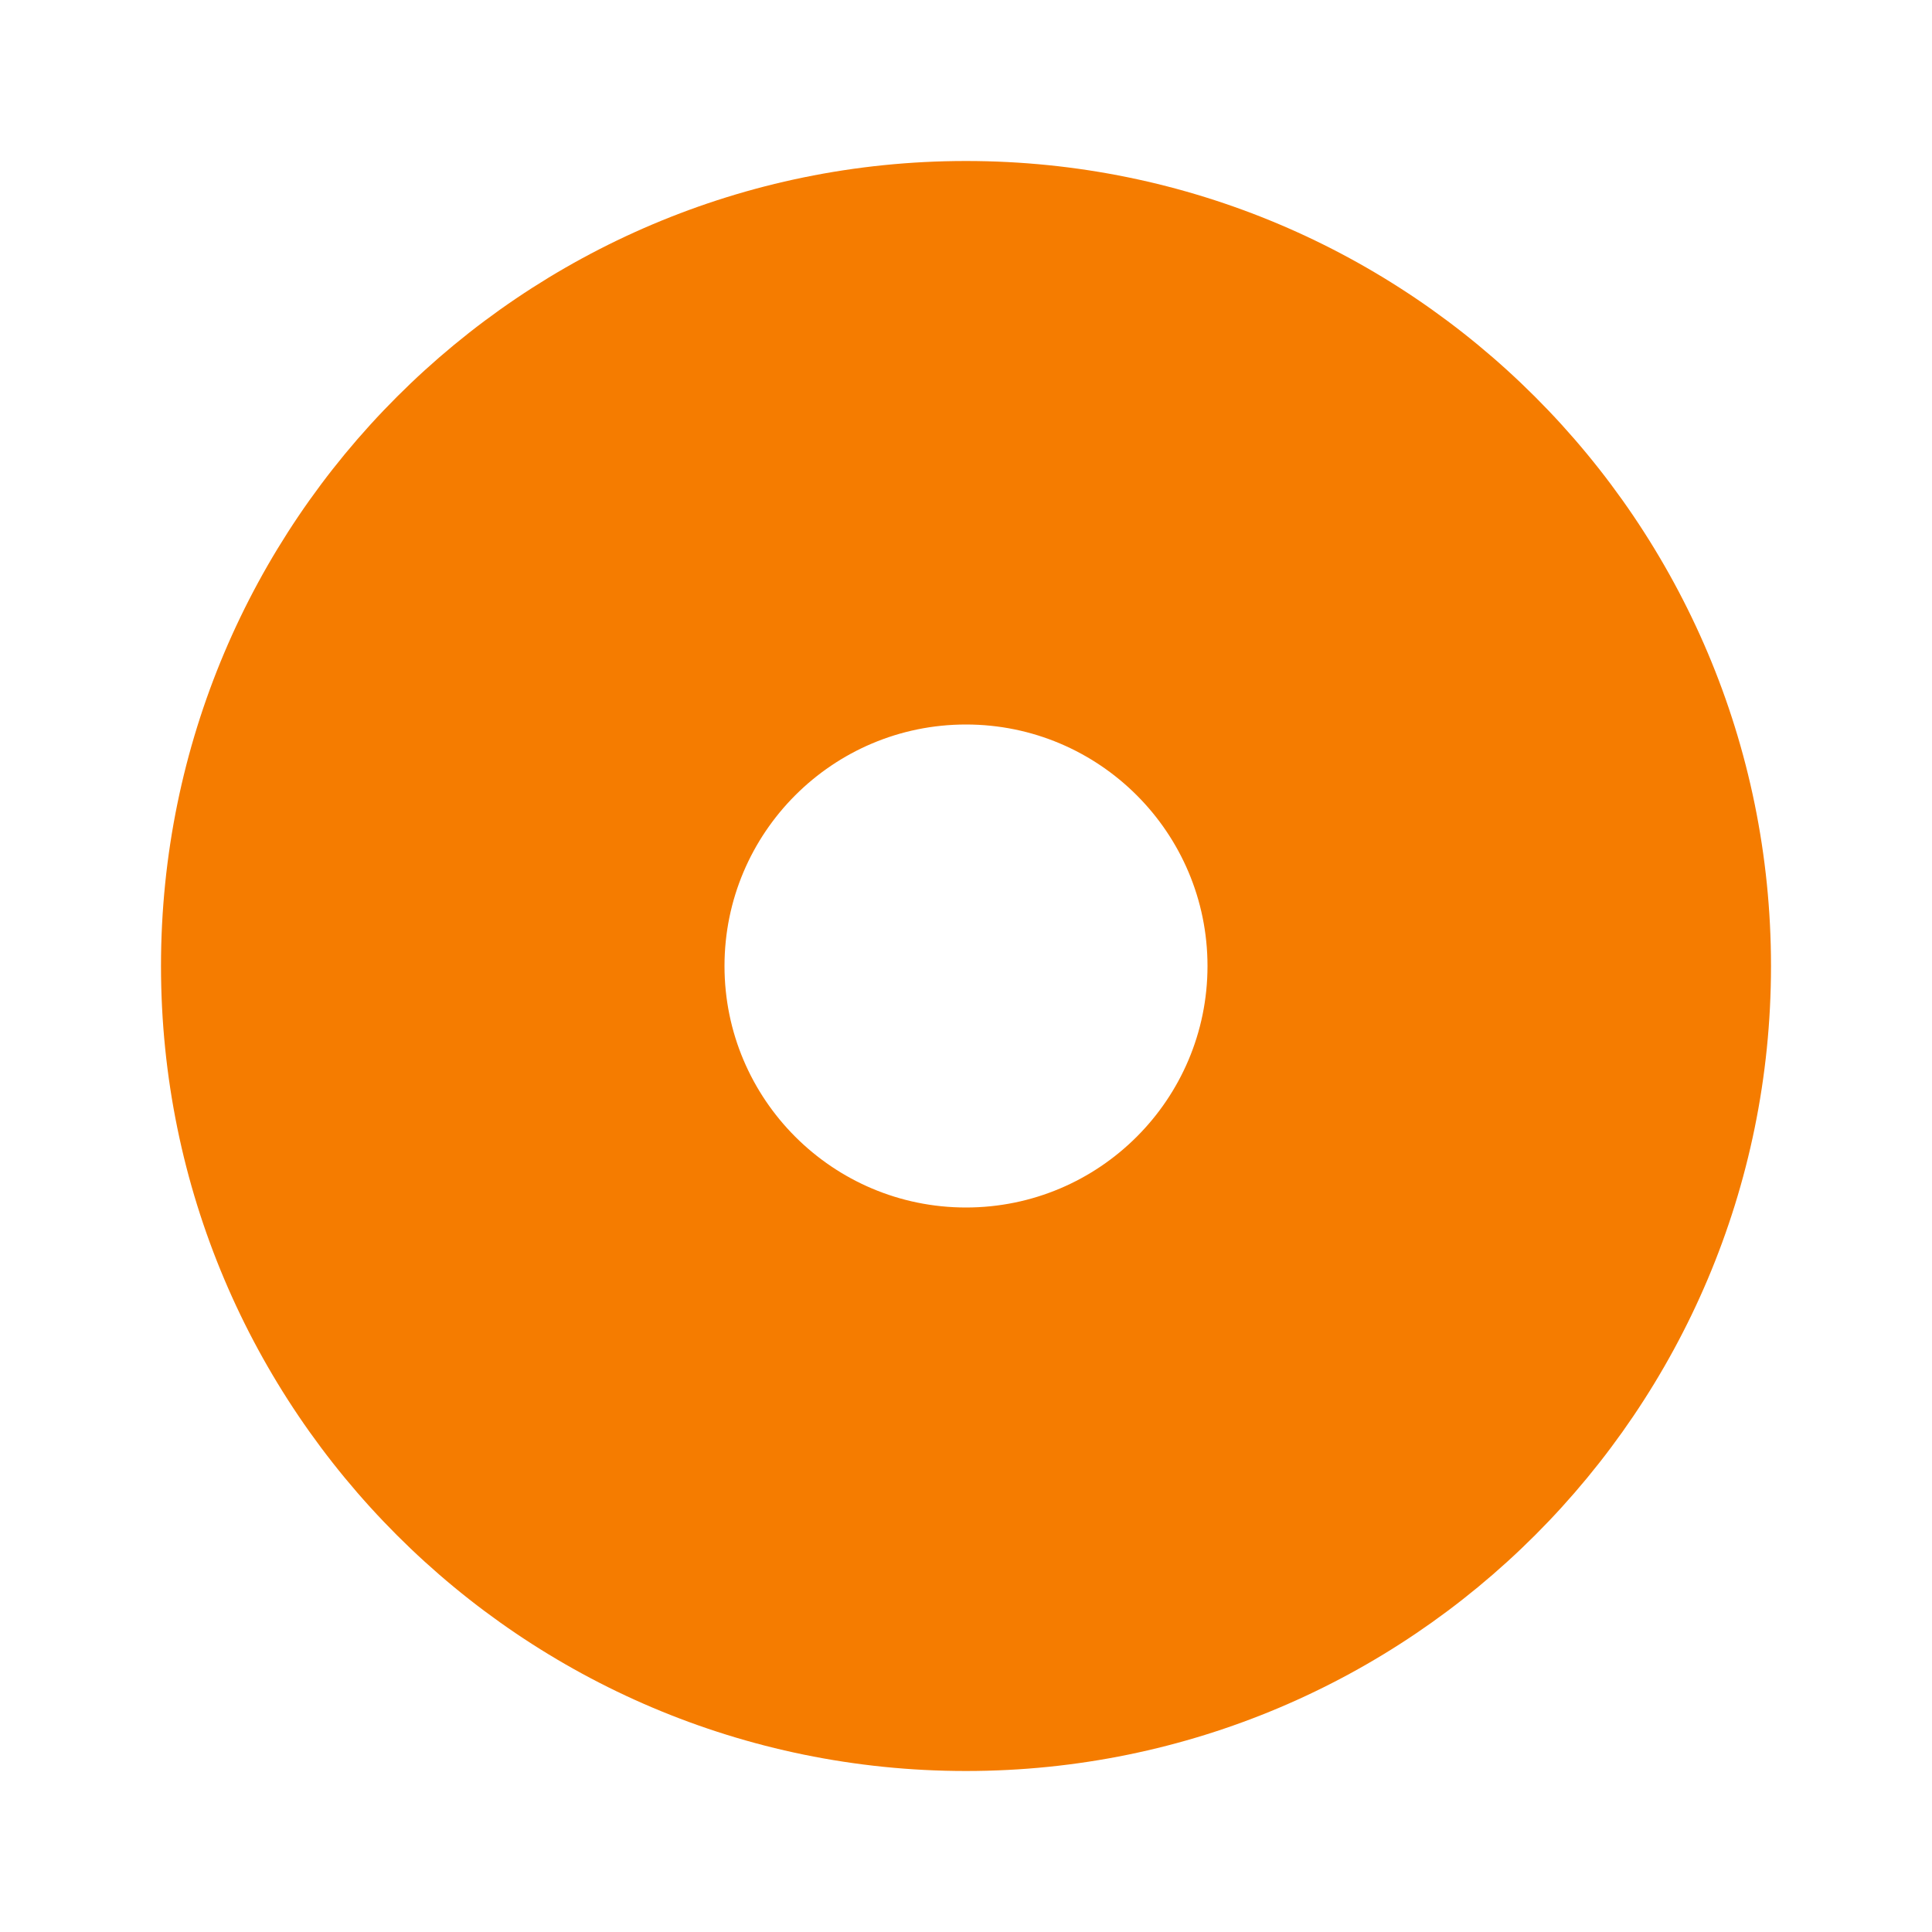
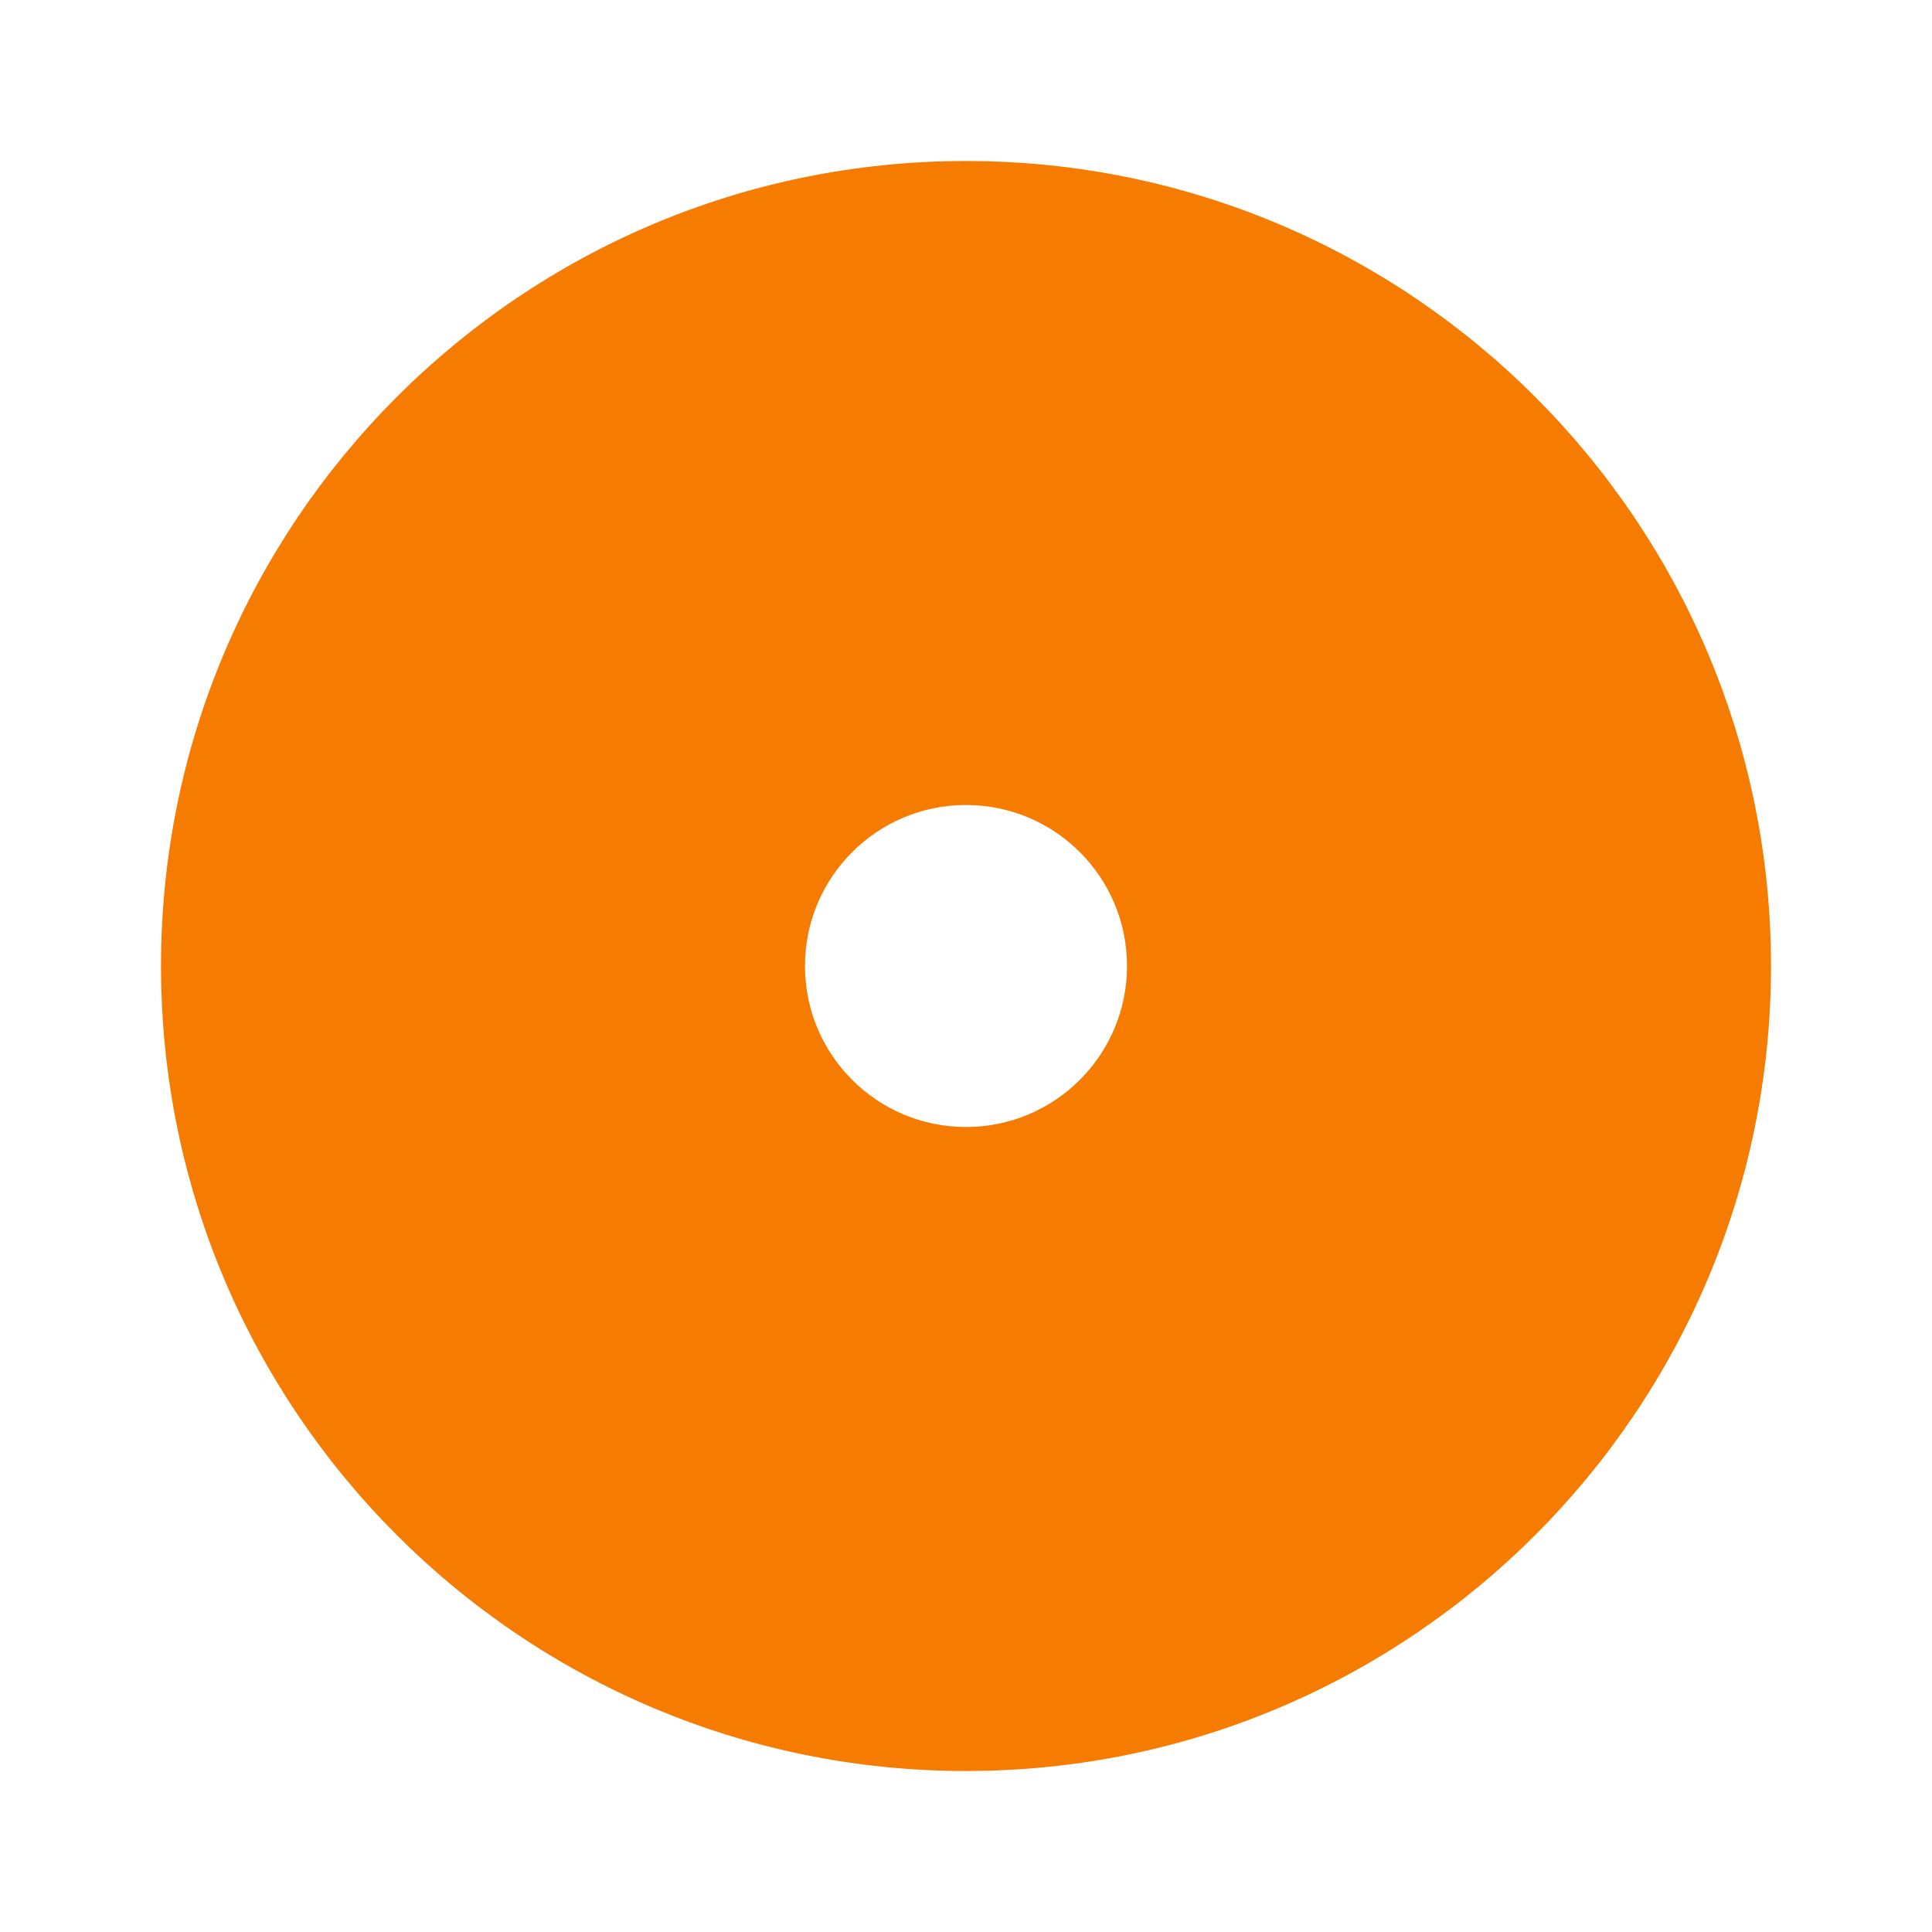
<svg xmlns="http://www.w3.org/2000/svg" width="24" height="24" version="1.1" viewBox="0 0 24 24">
-   <path d="m12 2c-5.52 0-10 4.48-10 10s4.48 10 10 10 10-4.48 10-10-4.48-10-10-10zm0 7c1.656 0 3 1.344 3 3s-1.344 3-3 3-3-1.344-3-3 1.344-3 3-3z" fill="#F57C00" />
+   <path d="m12 2c-5.52 0-10 4.48-10 10s4.48 10 10 10 10-4.48 10-10-4.48-10-10-10zm0 8c1.105 0 2 0.895 2 2s-0.895 2-2 2-2-0.895-2-2 0.895-2 2-2z" fill="#F57C00" />
</svg>
